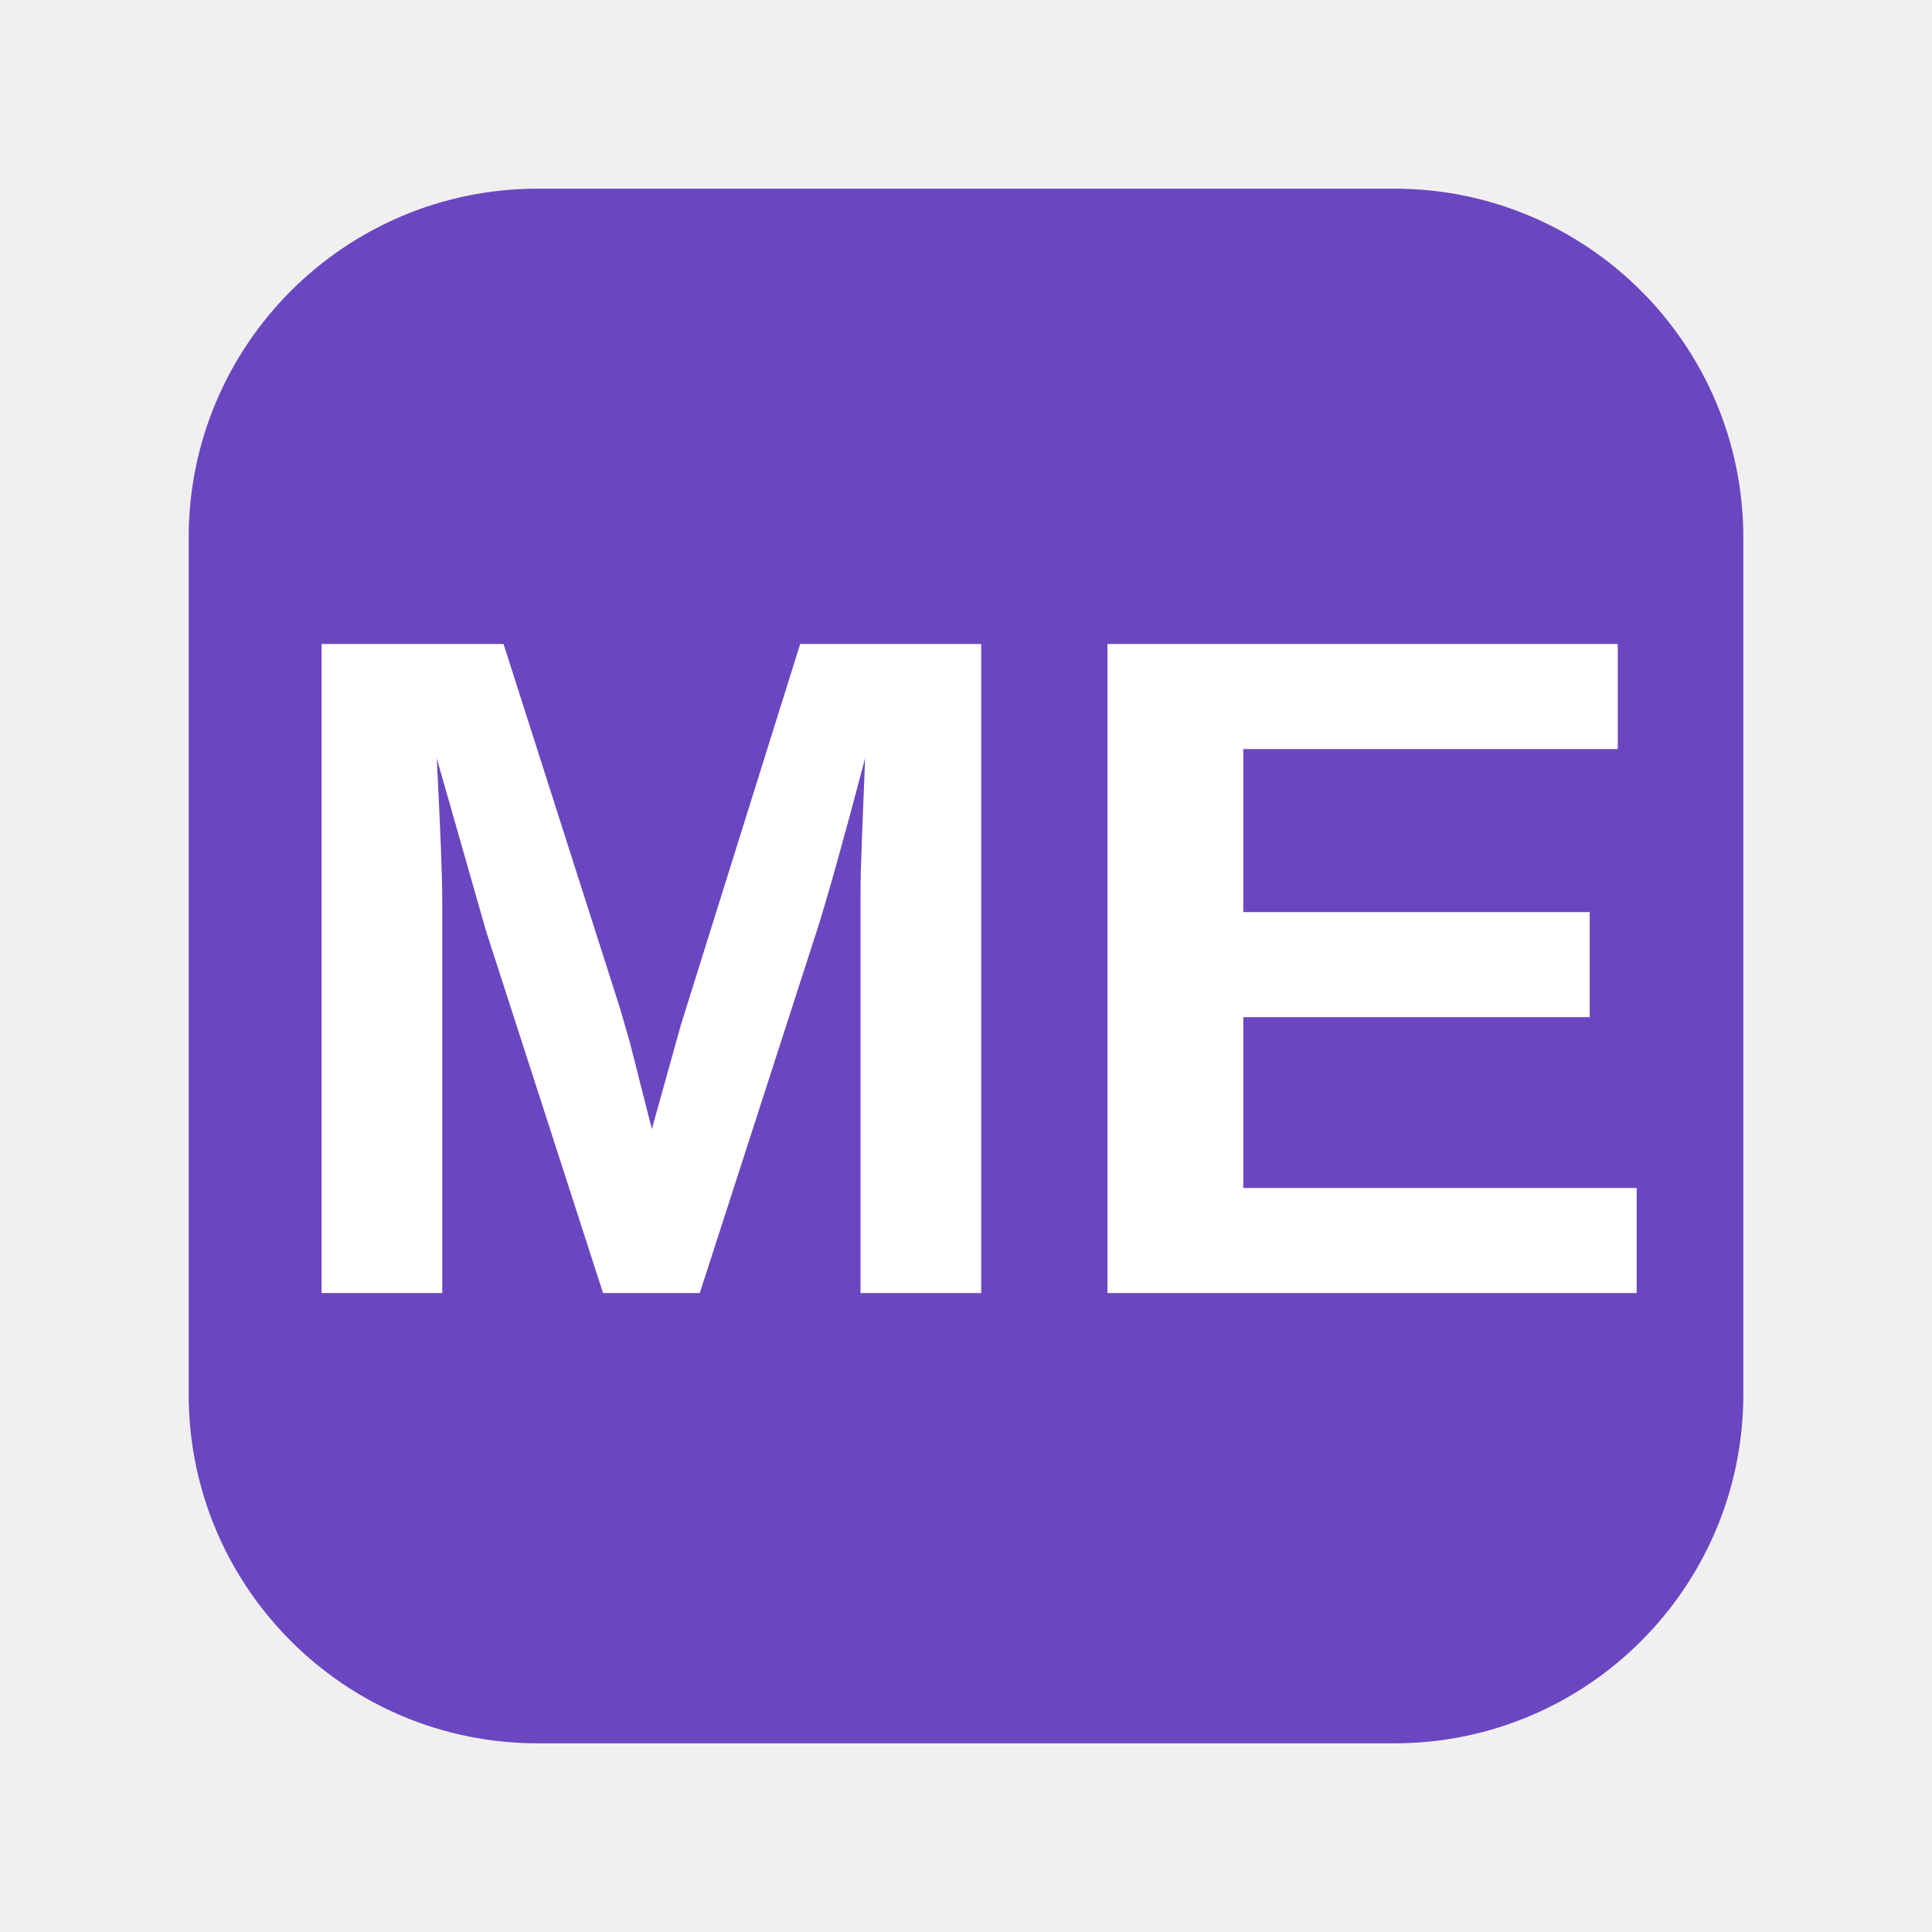
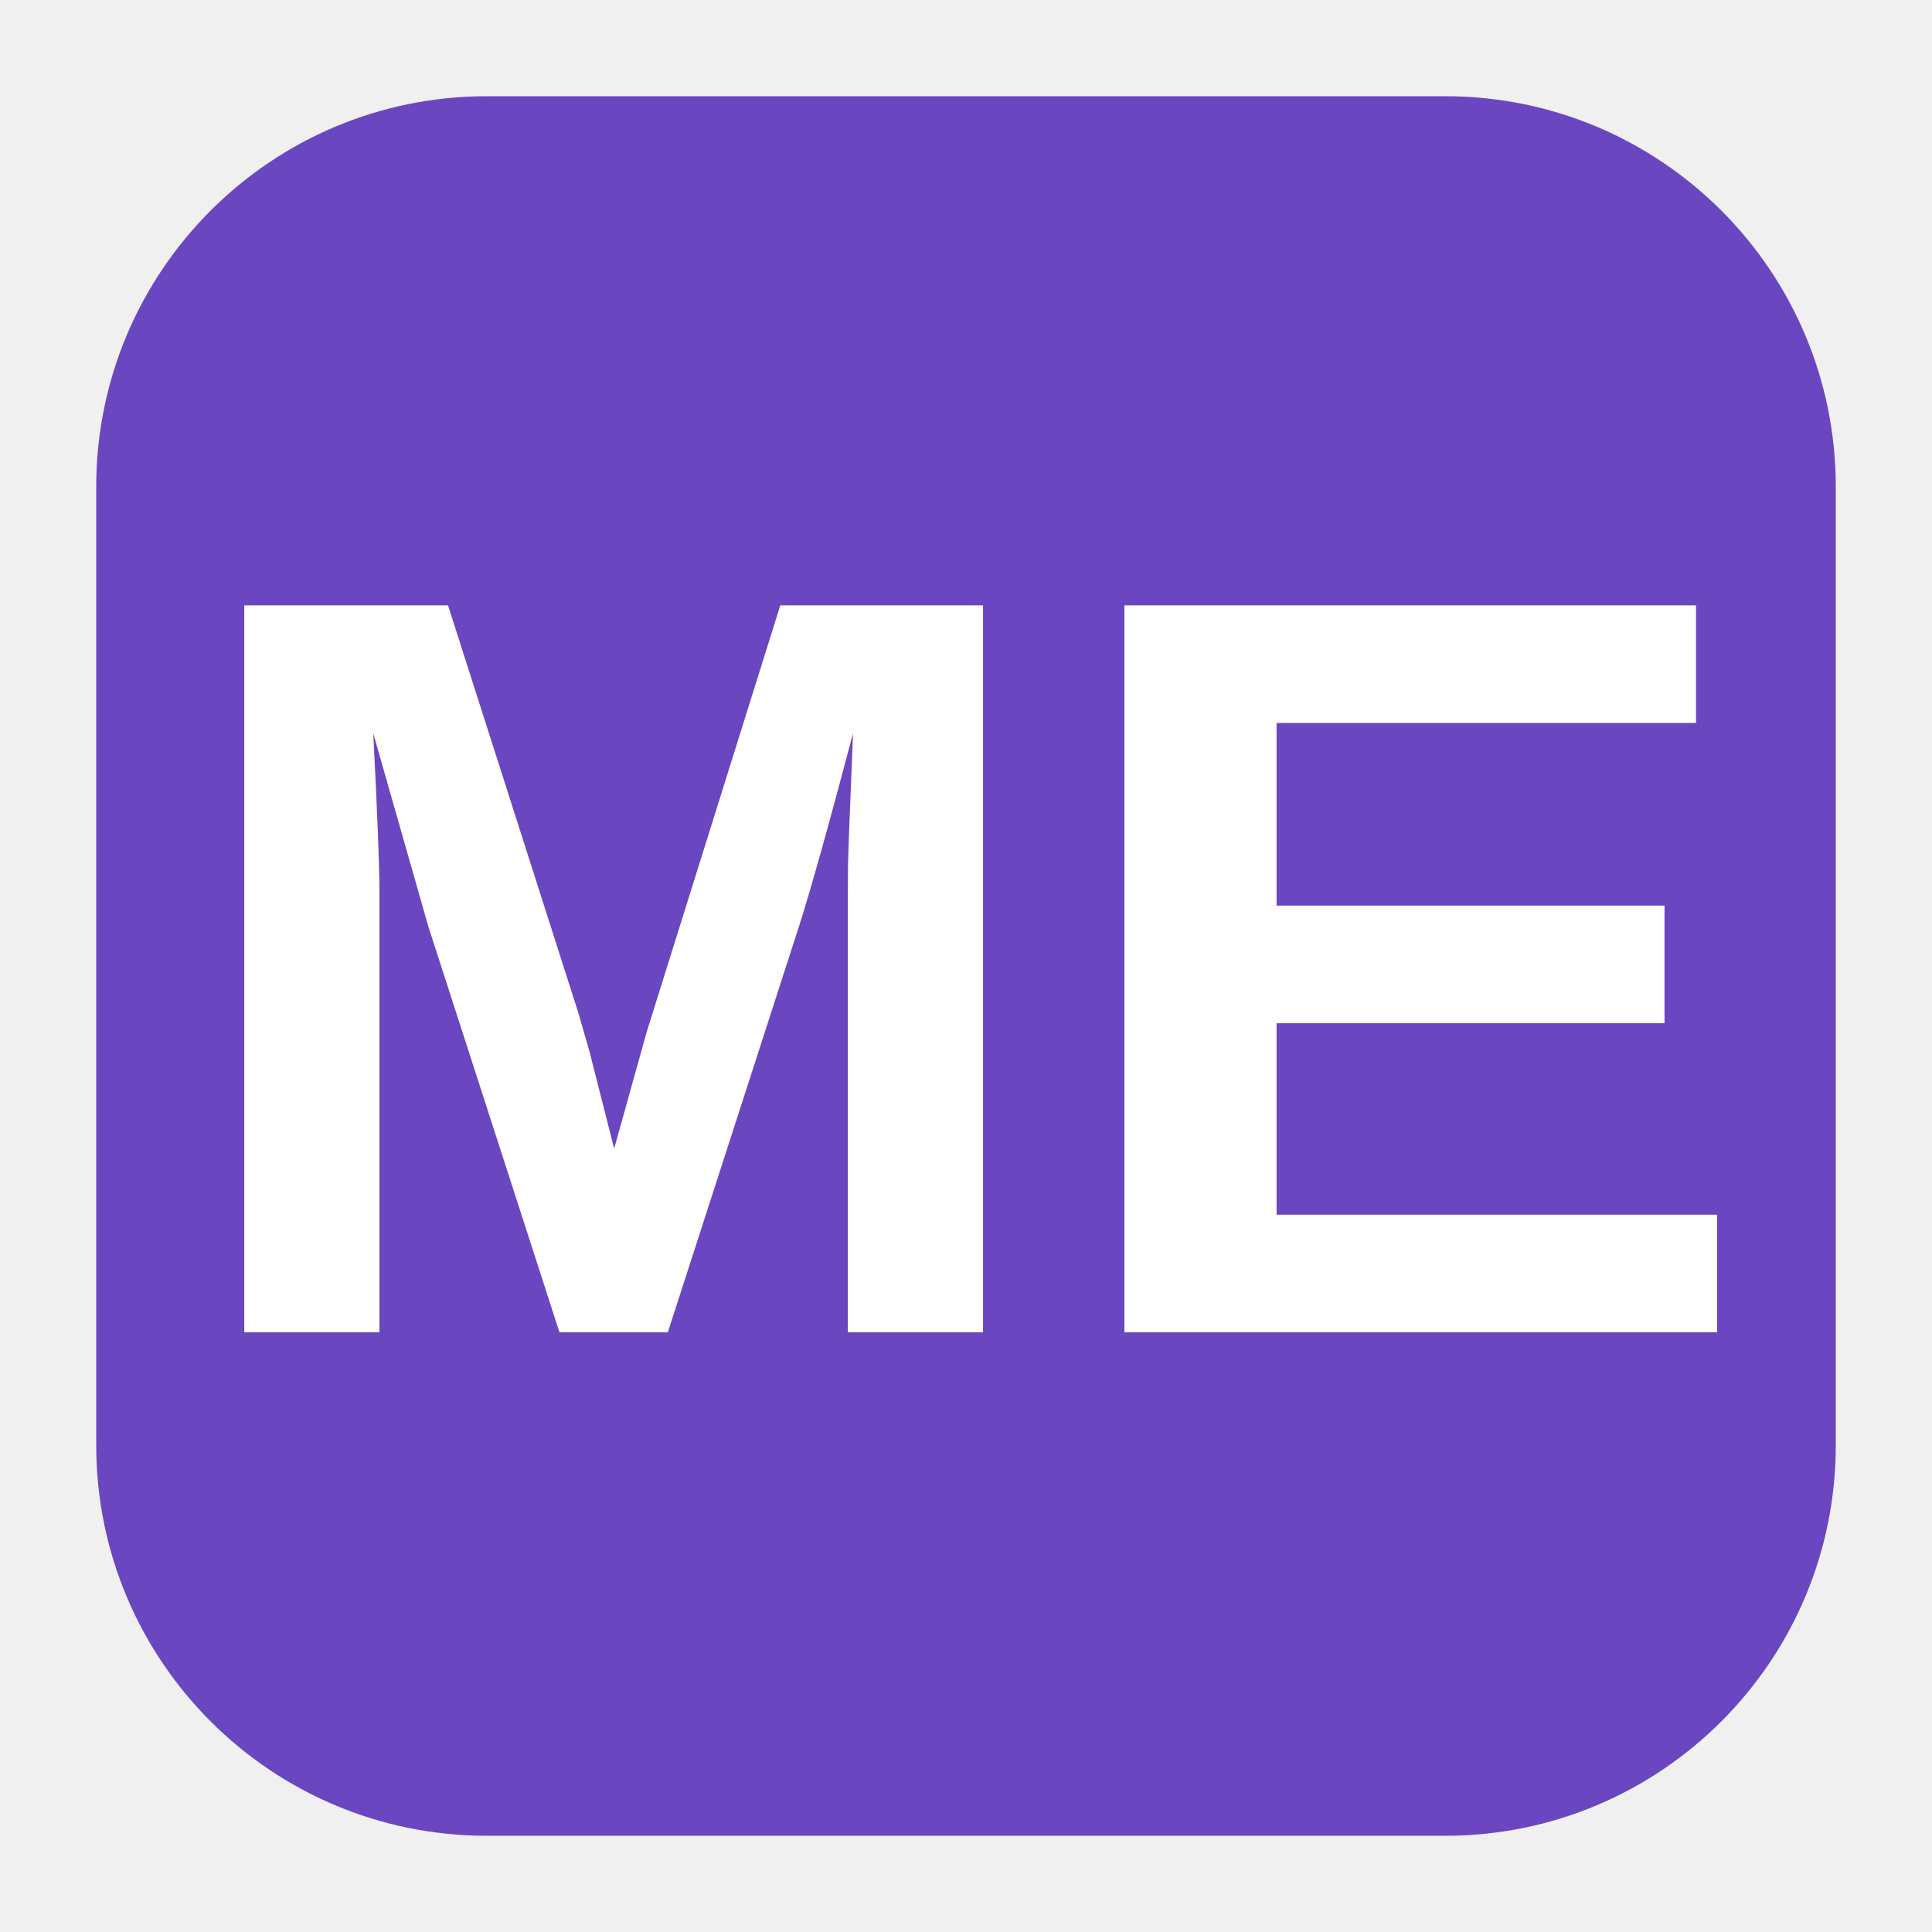
<svg xmlns="http://www.w3.org/2000/svg" viewBox="0 0 1024 1024">
-   <rect x="100" y="100" width="824" height="824" fill="#6B46C1" rx="185" ry="185" />
-   <text x="50%" y="50%" dominant-baseline="central" text-anchor="middle" font-family="Arial, Helvetica, sans-serif" font-weight="bold" fill="#FFFFFF" font-size="500" dy="0">ME</text>
+   <rect x="51" y="51" width="922" height="922" fill="#6B46C1" rx="207" ry="207" />
+   <text x="50%" y="50%" dominant-baseline="central" text-anchor="middle" font-family="Arial, Helvetica, sans-serif" font-weight="bold" fill="#FFFFFF" font-size="560" dy="0">ME</text>
</svg>
